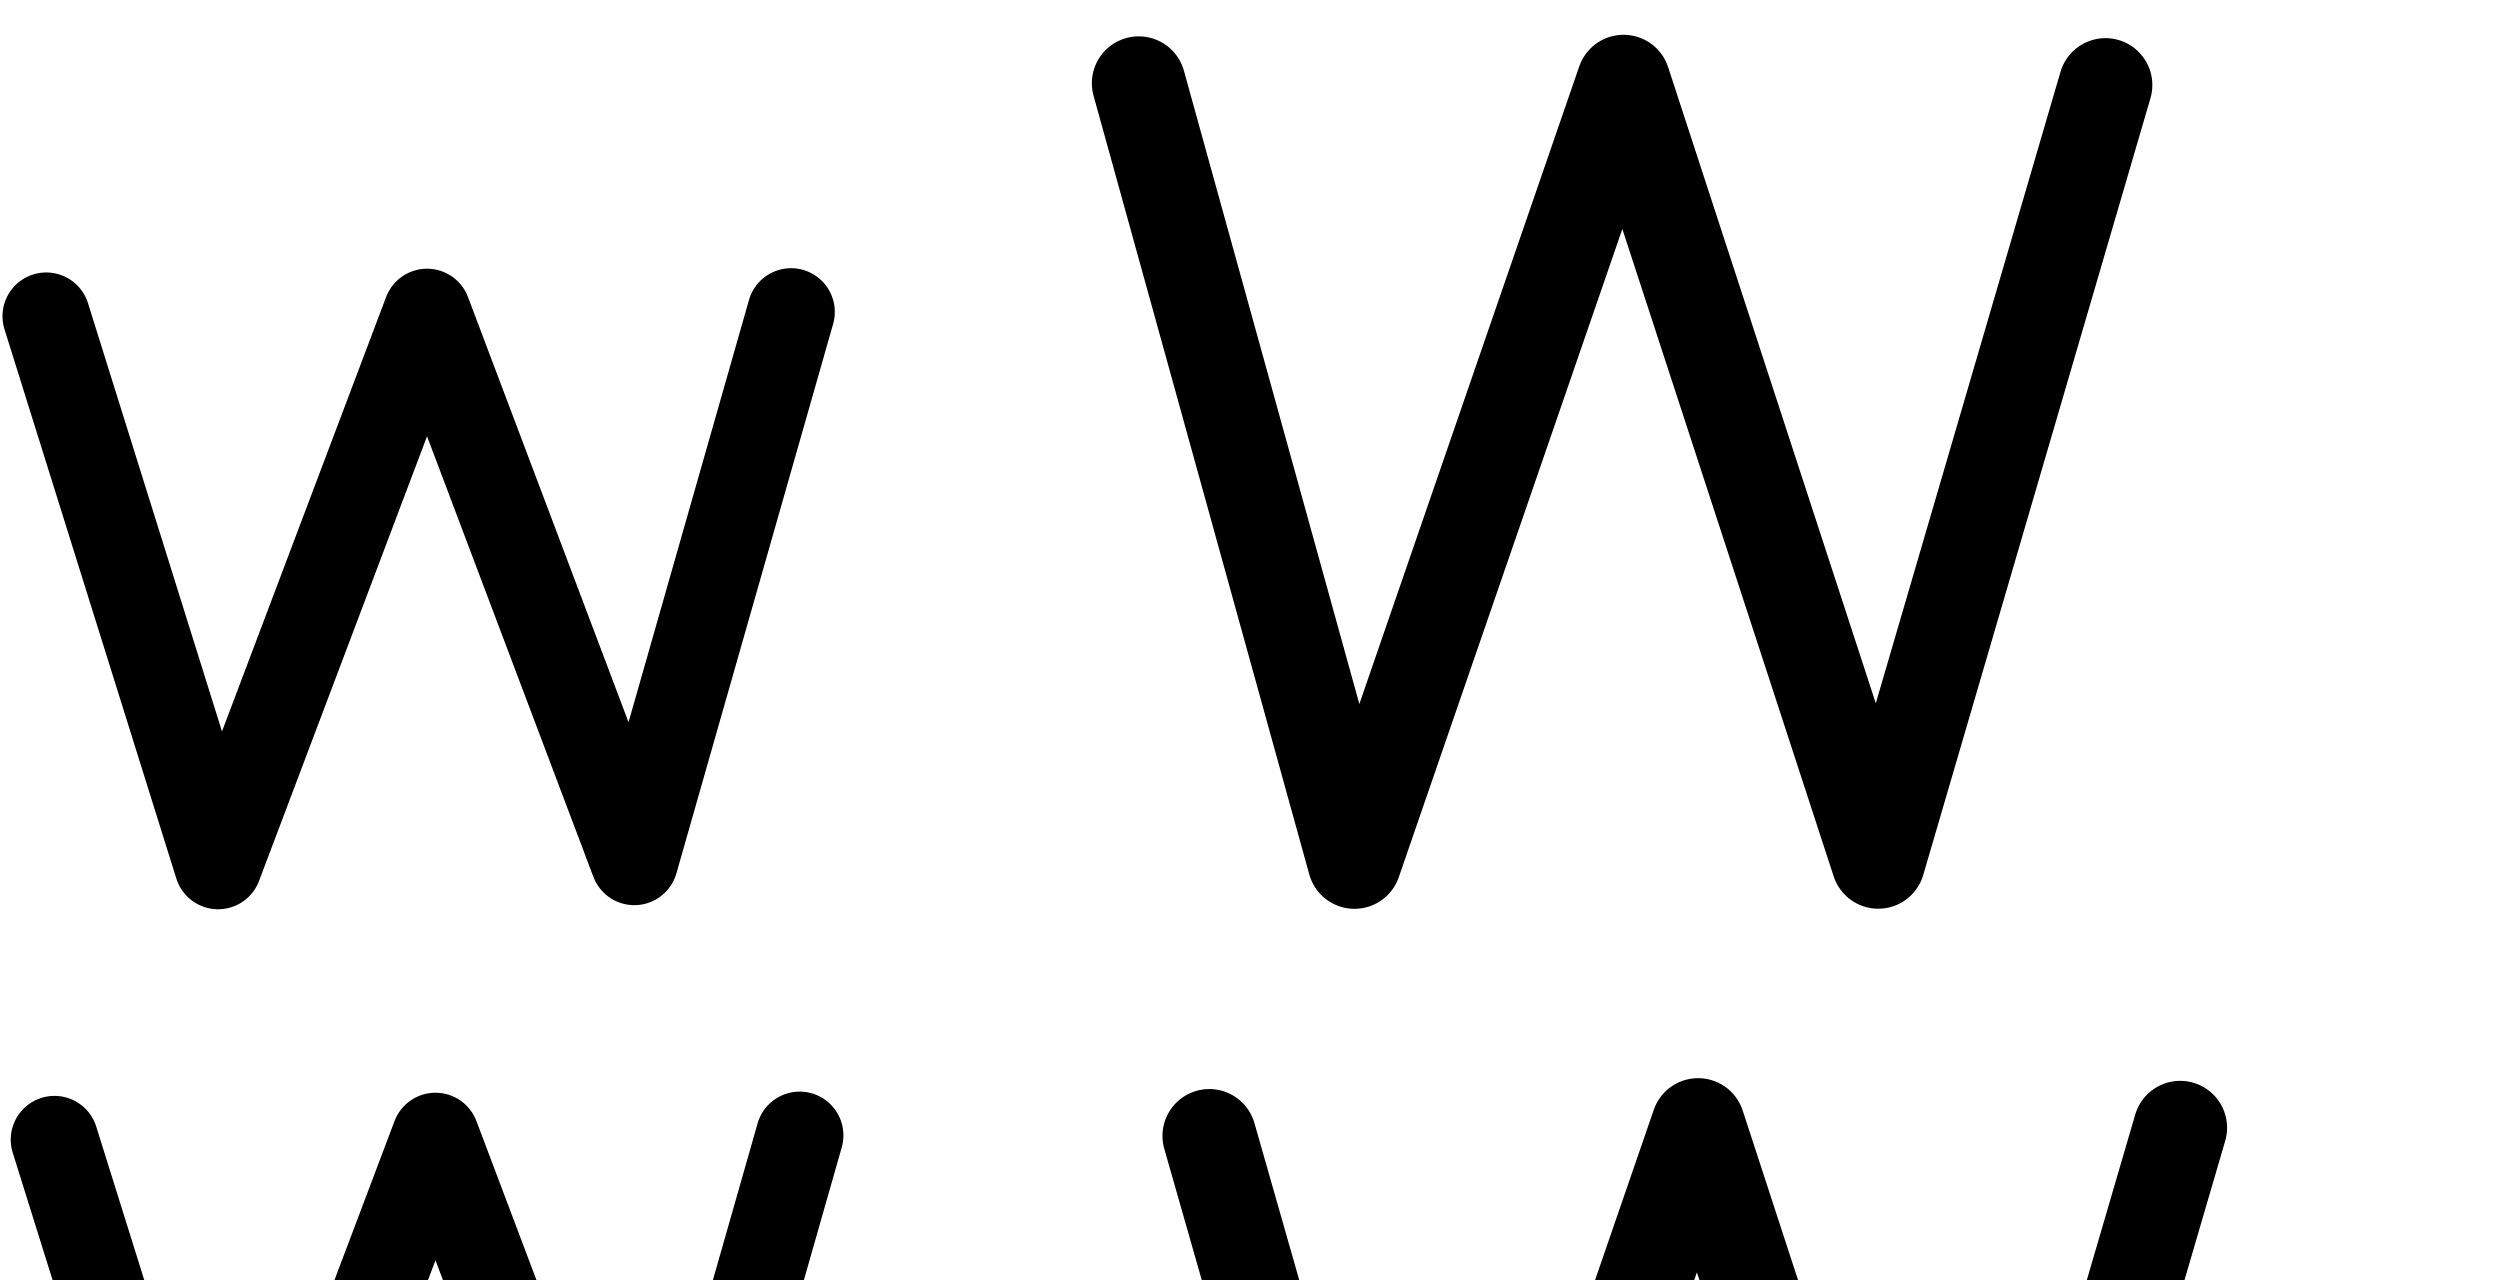
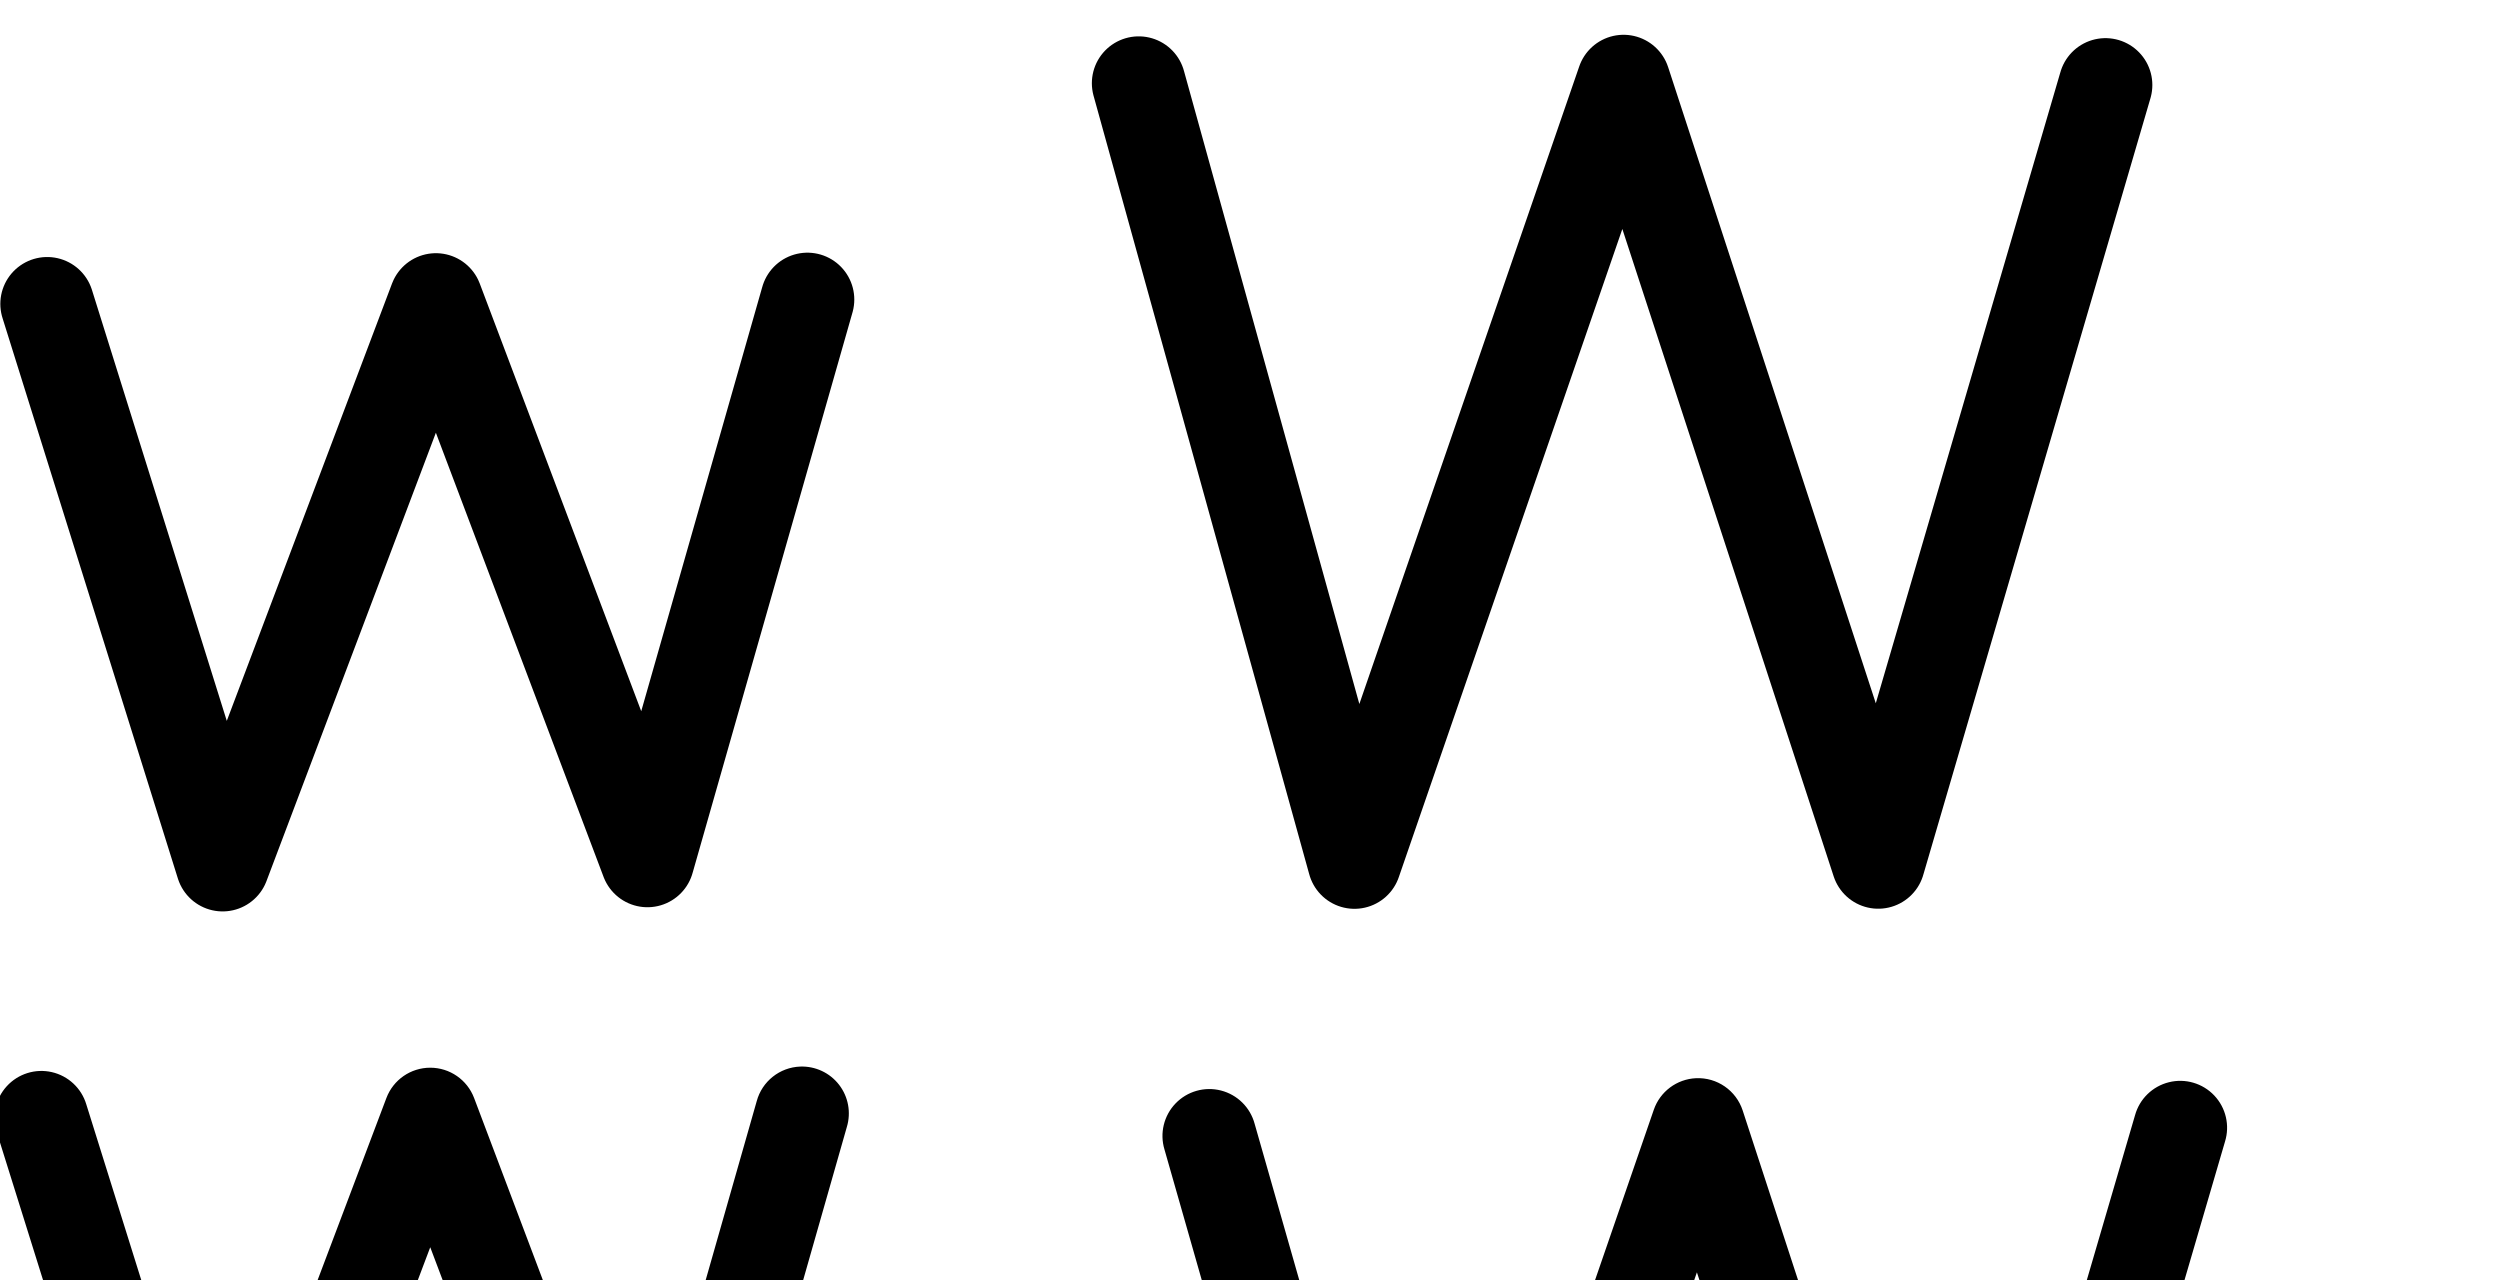
<svg xmlns="http://www.w3.org/2000/svg" version="1.1" id="svg2992" height="2048" width="4000">
  <defs id="defs5498" />
  <g transform="translate(5944.954,1347.694)" id="layer1">
    <g id="layer1-6" transform="translate(-14814.53,16.04333)">
-       <path id="path5525-41" d="m 8943.546,-857.814 274.992,878.898 334.318,-884.904 331.632,878.339 250.791,-879.143" style="fill:none;fill-rule:evenodd;stroke:#000000;stroke-width:140;stroke-linecap:round;stroke-linejoin:round;stroke-miterlimit:4;stroke-dasharray:none;stroke-opacity:1" />
-       <path style="color:#000000;font-style:normal;font-variant:normal;font-weight:normal;font-stretch:normal;font-size:medium;line-height:normal;font-family:sans-serif;text-indent:0;text-align:start;text-decoration:none;text-decoration-line:none;text-decoration-style:solid;text-decoration-color:#000000;letter-spacing:normal;word-spacing:normal;text-transform:none;direction:ltr;block-progression:tb;writing-mode:lr-tb;baseline-shift:baseline;text-anchor:start;white-space:normal;clip-rule:nonzero;display:inline;overflow:visible;visibility:visible;opacity:1;isolation:auto;mix-blend-mode:normal;color-interpolation:sRGB;color-interpolation-filters:linearRGB;solid-color:#000000;solid-opacity:1;fill:#000000;fill-opacity:1;fill-rule:evenodd;stroke:none;stroke-width:140;stroke-linecap:round;stroke-linejoin:round;stroke-miterlimit:4;stroke-dasharray:none;stroke-dashoffset:0;stroke-opacity:1;color-rendering:auto;image-rendering:auto;shape-rendering:auto;text-rendering:auto;enable-background:accumulate" d="m 10146.445,382.9 a 70.007,70.007 0 0 0 -64.984,51.707 L 9888.723,1110.252 9631.84,429.889 a 70.007,70.007 0 0 0 -130.971,-0.014 l -262.613,695.109 -214.408,-685.266 a 70.007,70.007 0 1 0 -133.613,41.805 l 274.992,878.898 a 70.007,70.007 0 0 0 132.289,3.838 l 268.815,-711.525 266.166,704.945 a 70.007,70.007 0 0 0 132.803,-5.524 L 10216.09,473.014 a 70.007,70.007 0 0 0 -69.645,-90.113 z" id="path5525-41-6" />
+       <path id="path5525-41" d="M 8945.101,-877.51 9225.771,19.536 9566.993,-883.64 9905.473,12.835 10161.442,-884.461" style="fill:none;fill-rule:evenodd;stroke:#000000;stroke-width:150;stroke-linecap:round;stroke-linejoin:round;stroke-miterlimit:4;stroke-dasharray:none;stroke-opacity:1" />
      <path id="path5525-41-1-6" d="M 10691.548,-1230.581 11036.72,15.369 11467.275,-1233.081 11874.764,15.216 12238.331,-1227.714" style="fill:none;fill-rule:evenodd;stroke:#000000;stroke-width:150;stroke-linecap:round;stroke-linejoin:round;stroke-miterlimit:4;stroke-dasharray:none;stroke-opacity:1" />
      <path style="color:#000000;font-style:normal;font-variant:normal;font-weight:normal;font-stretch:normal;font-size:medium;line-height:normal;font-family:sans-serif;text-indent:0;text-align:start;text-decoration:none;text-decoration-line:none;text-decoration-style:solid;text-decoration-color:#000000;letter-spacing:normal;word-spacing:normal;text-transform:none;direction:ltr;block-progression:tb;writing-mode:lr-tb;baseline-shift:baseline;text-anchor:start;white-space:normal;clip-rule:nonzero;display:inline;overflow:visible;visibility:visible;opacity:1;isolation:auto;mix-blend-mode:normal;color-interpolation:sRGB;color-interpolation-filters:linearRGB;solid-color:#000000;solid-opacity:1;fill:#000000;fill-opacity:1;fill-rule:evenodd;stroke:none;stroke-width:150;stroke-linecap:round;stroke-linejoin:round;stroke-miterlimit:4;stroke-dasharray:none;stroke-dashoffset:0;stroke-opacity:1;color-rendering:auto;image-rendering:auto;shape-rendering:auto;text-rendering:auto;enable-background:accumulate" d="m 11583.188,361.389 a 75.007,75.007 0 0 0 -67.526,50.455 L 11162.748,1435.166 10876.955,434.205 a 75.007,75.007 0 1 0 -144.234,41.182 l 351.172,1229.951 a 75.007,75.007 0 0 0 143.019,3.861 L 11584.611,672 l 338.147,1035.867 a 75.007,75.007 0 0 0 143.281,-2.219 l 363.566,-1242.93 a 75.007,75.007 0 1 0 -143.966,-42.111 L 11990.127,1430.877 11657.863,413.023 a 75.007,75.007 0 0 0 -74.675,-51.635 z" id="path5525-41-1-6-4" />
      <path id="path5525-41-1-6-8" d="M 13281.63,-1270.011 13646.91,49.323 14102.545,-1272.658 14533.773,49.16 14918.517,-1266.975" style="fill:none;fill-rule:evenodd;stroke:#000000;stroke-width:75;stroke-linecap:round;stroke-linejoin:round;stroke-miterlimit:4;stroke-dasharray:none;stroke-opacity:1" />
      <path style="color:#000000;font-style:normal;font-variant:normal;font-weight:normal;font-stretch:normal;font-size:medium;line-height:normal;font-family:sans-serif;text-indent:0;text-align:start;text-decoration:none;text-decoration-line:none;text-decoration-style:solid;text-decoration-color:#000000;letter-spacing:normal;word-spacing:normal;text-transform:none;direction:ltr;block-progression:tb;writing-mode:lr-tb;baseline-shift:baseline;text-anchor:start;white-space:normal;clip-rule:nonzero;display:inline;overflow:visible;visibility:visible;opacity:1;isolation:auto;mix-blend-mode:normal;color-interpolation:sRGB;color-interpolation-filters:linearRGB;solid-color:#000000;solid-opacity:1;fill:#000000;fill-opacity:1;fill-rule:evenodd;stroke:none;stroke-width:75;stroke-linecap:round;stroke-linejoin:round;stroke-miterlimit:4;stroke-dasharray:none;stroke-dashoffset:0;stroke-opacity:1;color-rendering:auto;image-rendering:auto;shape-rendering:auto;text-rendering:auto;enable-background:accumulate" d="m 13829.164,1078.529 a 37.504,37.504 0 0 0 -33.771,25.234 l -416.274,1207.777 -333.047,-1202.916 a 37.504,37.504 0 1 0 -72.281,20.012 l 365.279,1319.334 a 37.504,37.504 0 0 0 71.594,2.213 l 419.205,-1216.283 396.555,1215.533 a 37.504,37.504 0 0 0 71.644,-1.109 l 384.744,-1316.135 a 37.504,37.504 0 1 0 -71.988,-21.045 l -350.715,1199.727 -393.613,-1206.518 a 37.504,37.504 0 0 0 -37.332,-25.824 z" id="path5525-41-1-6-8-1" />
      <path id="path5525-41-69" d="M 5654.625,-909.559 5954.118,48.804 6318.224,-916.108 6679.403,48.39 6952.539,-916.985" style="fill:none;fill-rule:evenodd;stroke:#000000;stroke-width:75;stroke-linecap:round;stroke-linejoin:round;stroke-miterlimit:4;stroke-dasharray:none;stroke-opacity:1" />
      <path id="path5525-41-69-7" d="M 6621.646,287.777 6888.653,1140.225 7213.264,281.952 7535.267,1139.857 7778.776,281.172" style="fill:none;fill-rule:evenodd;stroke:#000000;stroke-width:140;stroke-linecap:round;stroke-linejoin:round;stroke-miterlimit:4;stroke-dasharray:none;stroke-opacity:1" />
      <path style="color:#000000;font-style:normal;font-variant:normal;font-weight:normal;font-stretch:normal;font-size:medium;line-height:normal;font-family:sans-serif;text-indent:0;text-align:start;text-decoration:none;text-decoration-line:none;text-decoration-style:solid;text-decoration-color:#000000;letter-spacing:normal;word-spacing:normal;text-transform:none;direction:ltr;block-progression:tb;writing-mode:lr-tb;baseline-shift:baseline;text-anchor:start;white-space:normal;clip-rule:nonzero;display:inline;overflow:visible;visibility:visible;opacity:1;isolation:auto;mix-blend-mode:normal;color-interpolation:sRGB;color-interpolation-filters:linearRGB;solid-color:#000000;solid-opacity:1;fill:#000000;fill-opacity:1;fill-rule:evenodd;stroke:none;stroke-width:75;stroke-linecap:round;stroke-linejoin:round;stroke-miterlimit:4;stroke-dasharray:none;stroke-dashoffset:0;stroke-opacity:1;color-rendering:auto;image-rendering:auto;shape-rendering:auto;text-rendering:auto;enable-background:accumulate" d="m 8812.266,-930.533 a 37.504,37.504 0 0 0 -34.754,27.775 L 8535.494,-47.367 8214.398,-904.822 a 37.504,37.504 0 0 0 -70.203,-0.088 L 7818.508,-41.811 7551.475,-896.309 a 37.504,37.504 0 1 0 -71.586,22.371 l 299.492,958.363 a 37.504,37.504 0 0 0 70.879,2.055 l 328.887,-871.578 326.195,871.076 a 37.504,37.504 0 0 0 71.201,-2.943 l 273.137,-965.375 a 37.504,37.504 0 0 0 -37.414,-48.193 z" id="path5525-41-69-8" />
+       <path style="color:#000000;font-style:normal;font-variant:normal;font-weight:normal;font-stretch:normal;font-size:medium;line-height:normal;font-family:sans-serif;text-indent:0;text-align:start;text-decoration:none;text-decoration-line:none;text-decoration-style:solid;text-decoration-color:#000000;letter-spacing:normal;word-spacing:normal;text-transform:none;direction:ltr;block-progression:tb;writing-mode:lr-tb;baseline-shift:baseline;text-anchor:start;white-space:normal;clip-rule:nonzero;display:inline;overflow:visible;visibility:visible;opacity:1;isolation:auto;mix-blend-mode:normal;color-interpolation:sRGB;color-interpolation-filters:linearRGB;solid-color:#000000;solid-opacity:1;fill:#000000;fill-opacity:1;fill-rule:evenodd;stroke:none;stroke-width:150;stroke-linecap:round;stroke-linejoin:round;stroke-miterlimit:4;stroke-dasharray:none;stroke-dashoffset:0;stroke-opacity:1;color-rendering:auto;image-rendering:auto;shape-rendering:auto;text-rendering:auto;enable-background:accumulate" d="m 10149.934,342.777 a 75.007,75.007 0 0 0 -69.627,55.4 L 9886.537,1077.438 9628.147,393.082 a 75.007,75.007 0 0 0 -140.326,-0.016 L 9223.426,1092.891 9007.668,403.309 a 75.007,75.007 0 1 0 -143.158,44.791 l 280.672,897.045 a 75.007,75.007 0 0 0 141.738,4.111 L 9557.959,631.844 9826.295,1342.541 a 75.007,75.007 0 0 0 142.289,-5.918 l 255.969,-897.297 a 75.007,75.007 0 0 0 -74.619,-96.549 z" id="path5525-41-6" />
    </g>
  </g>
</svg>
